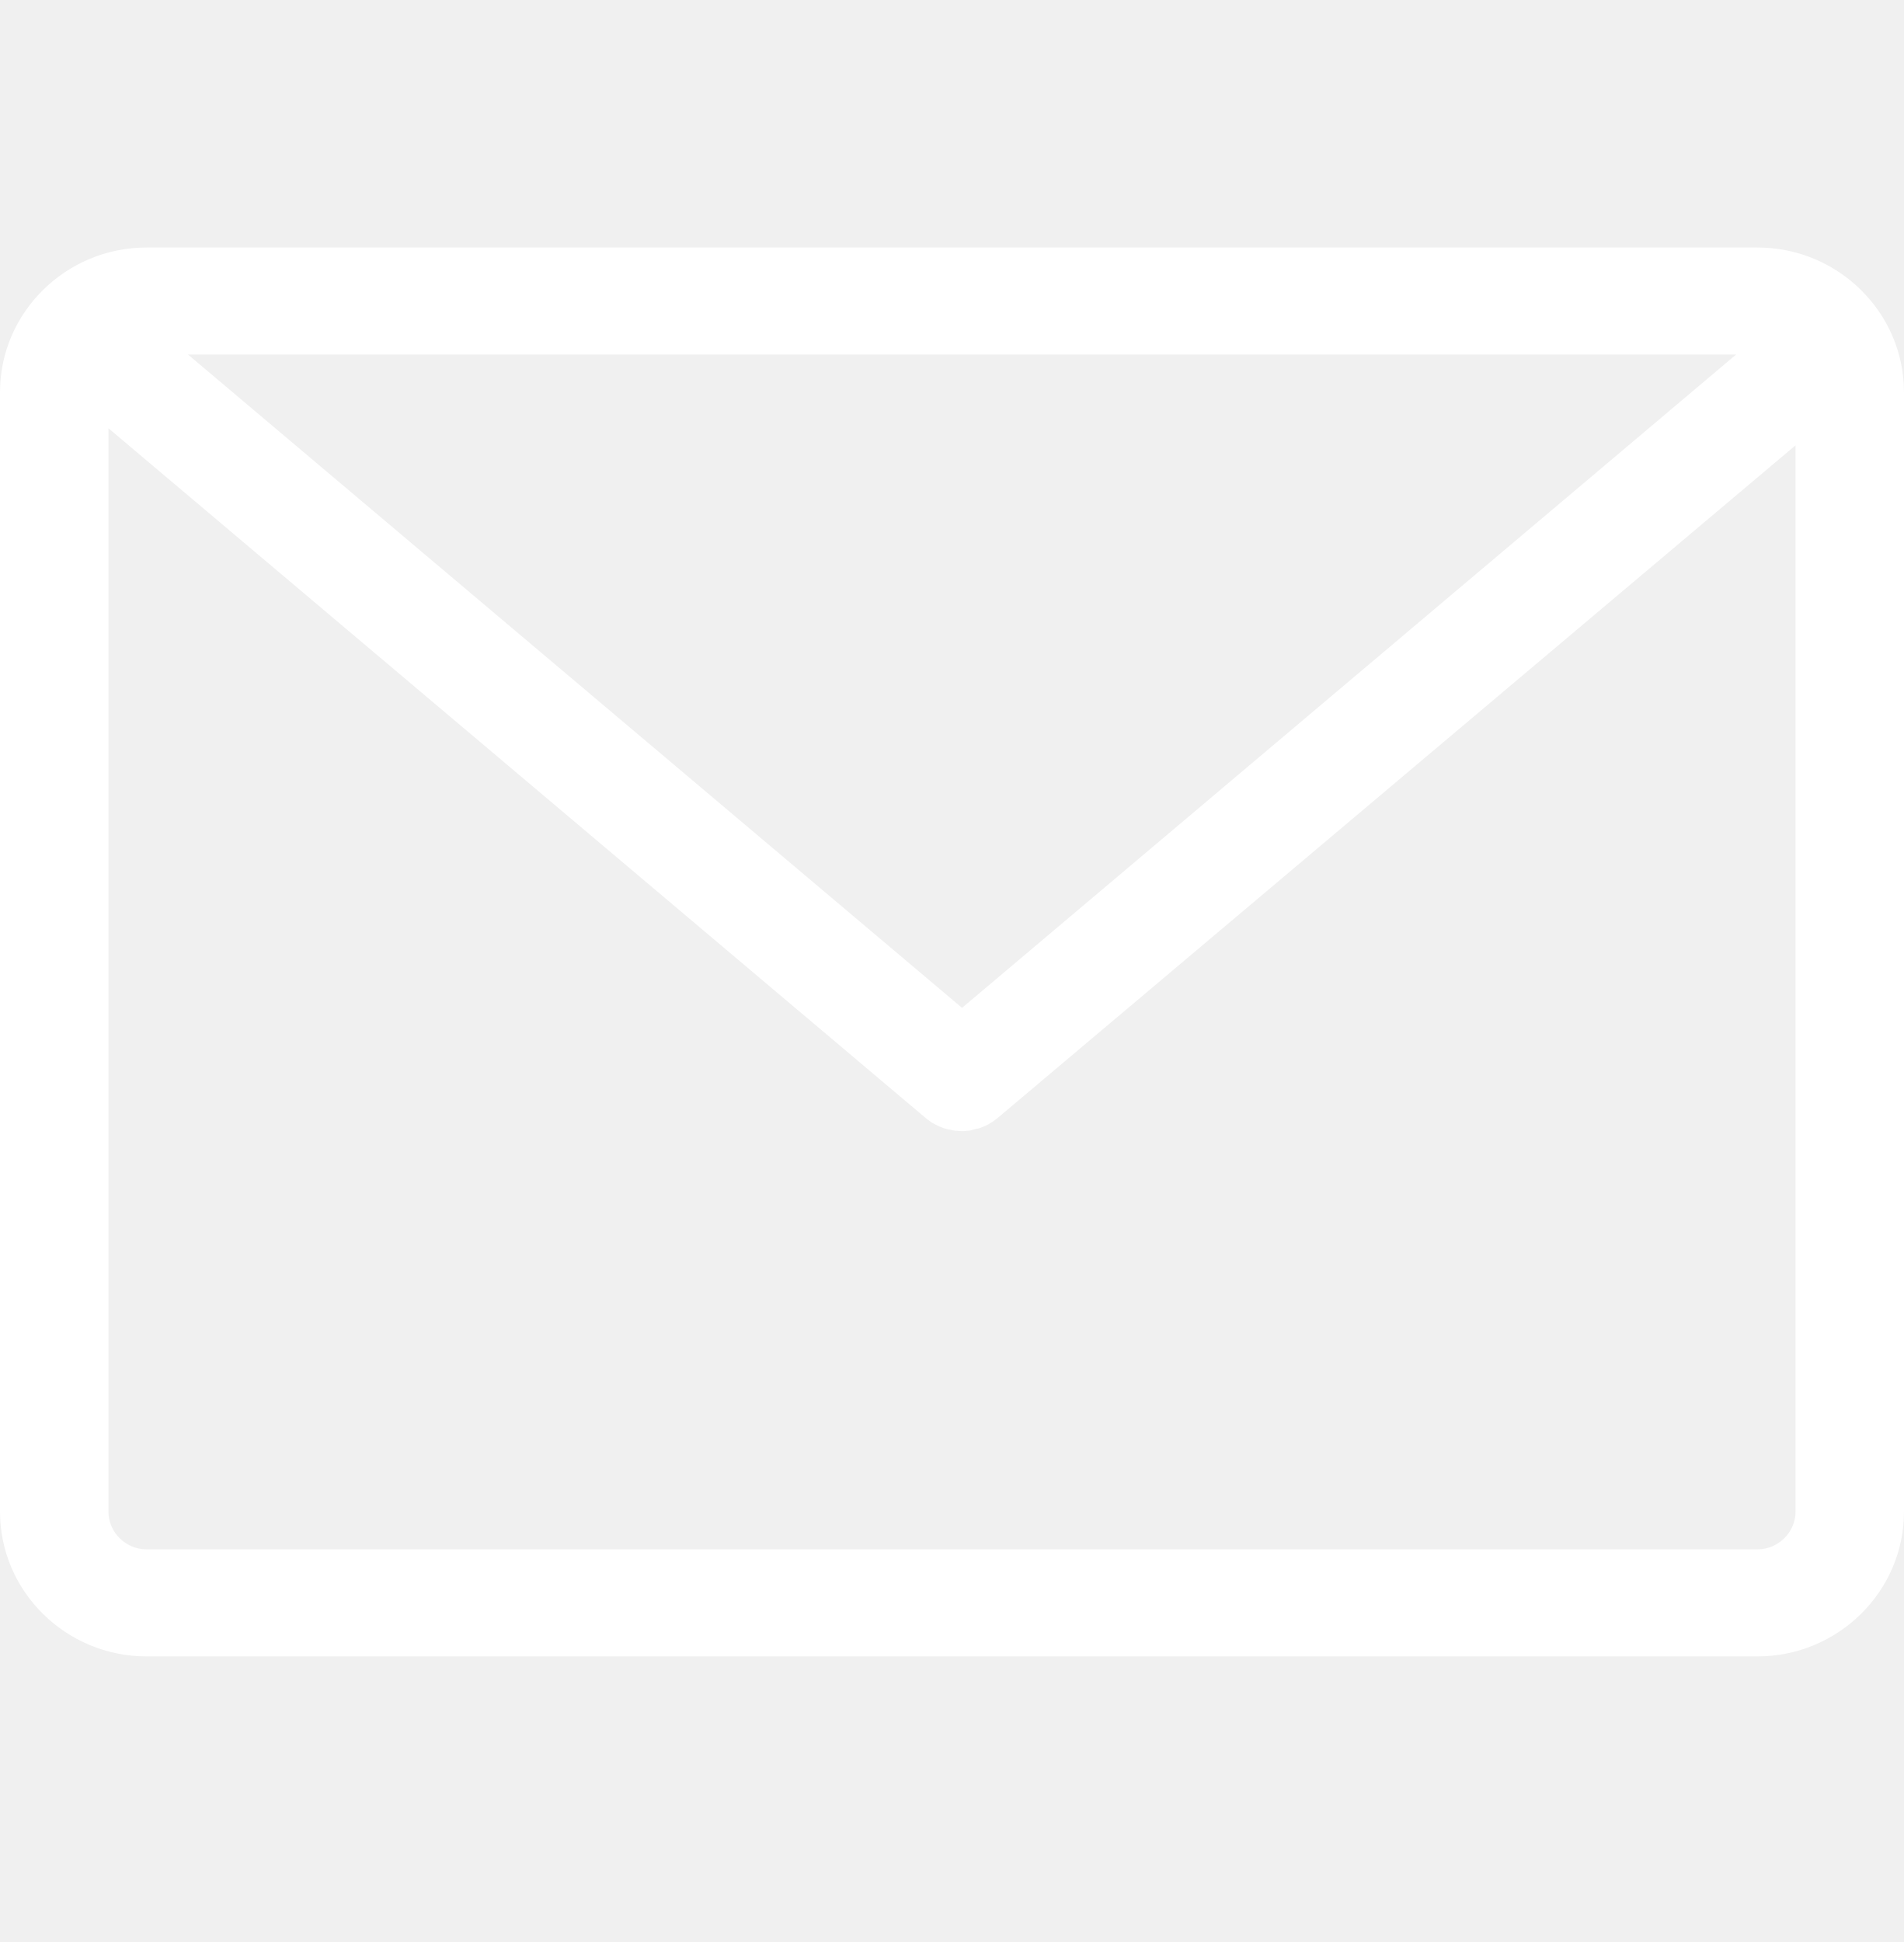
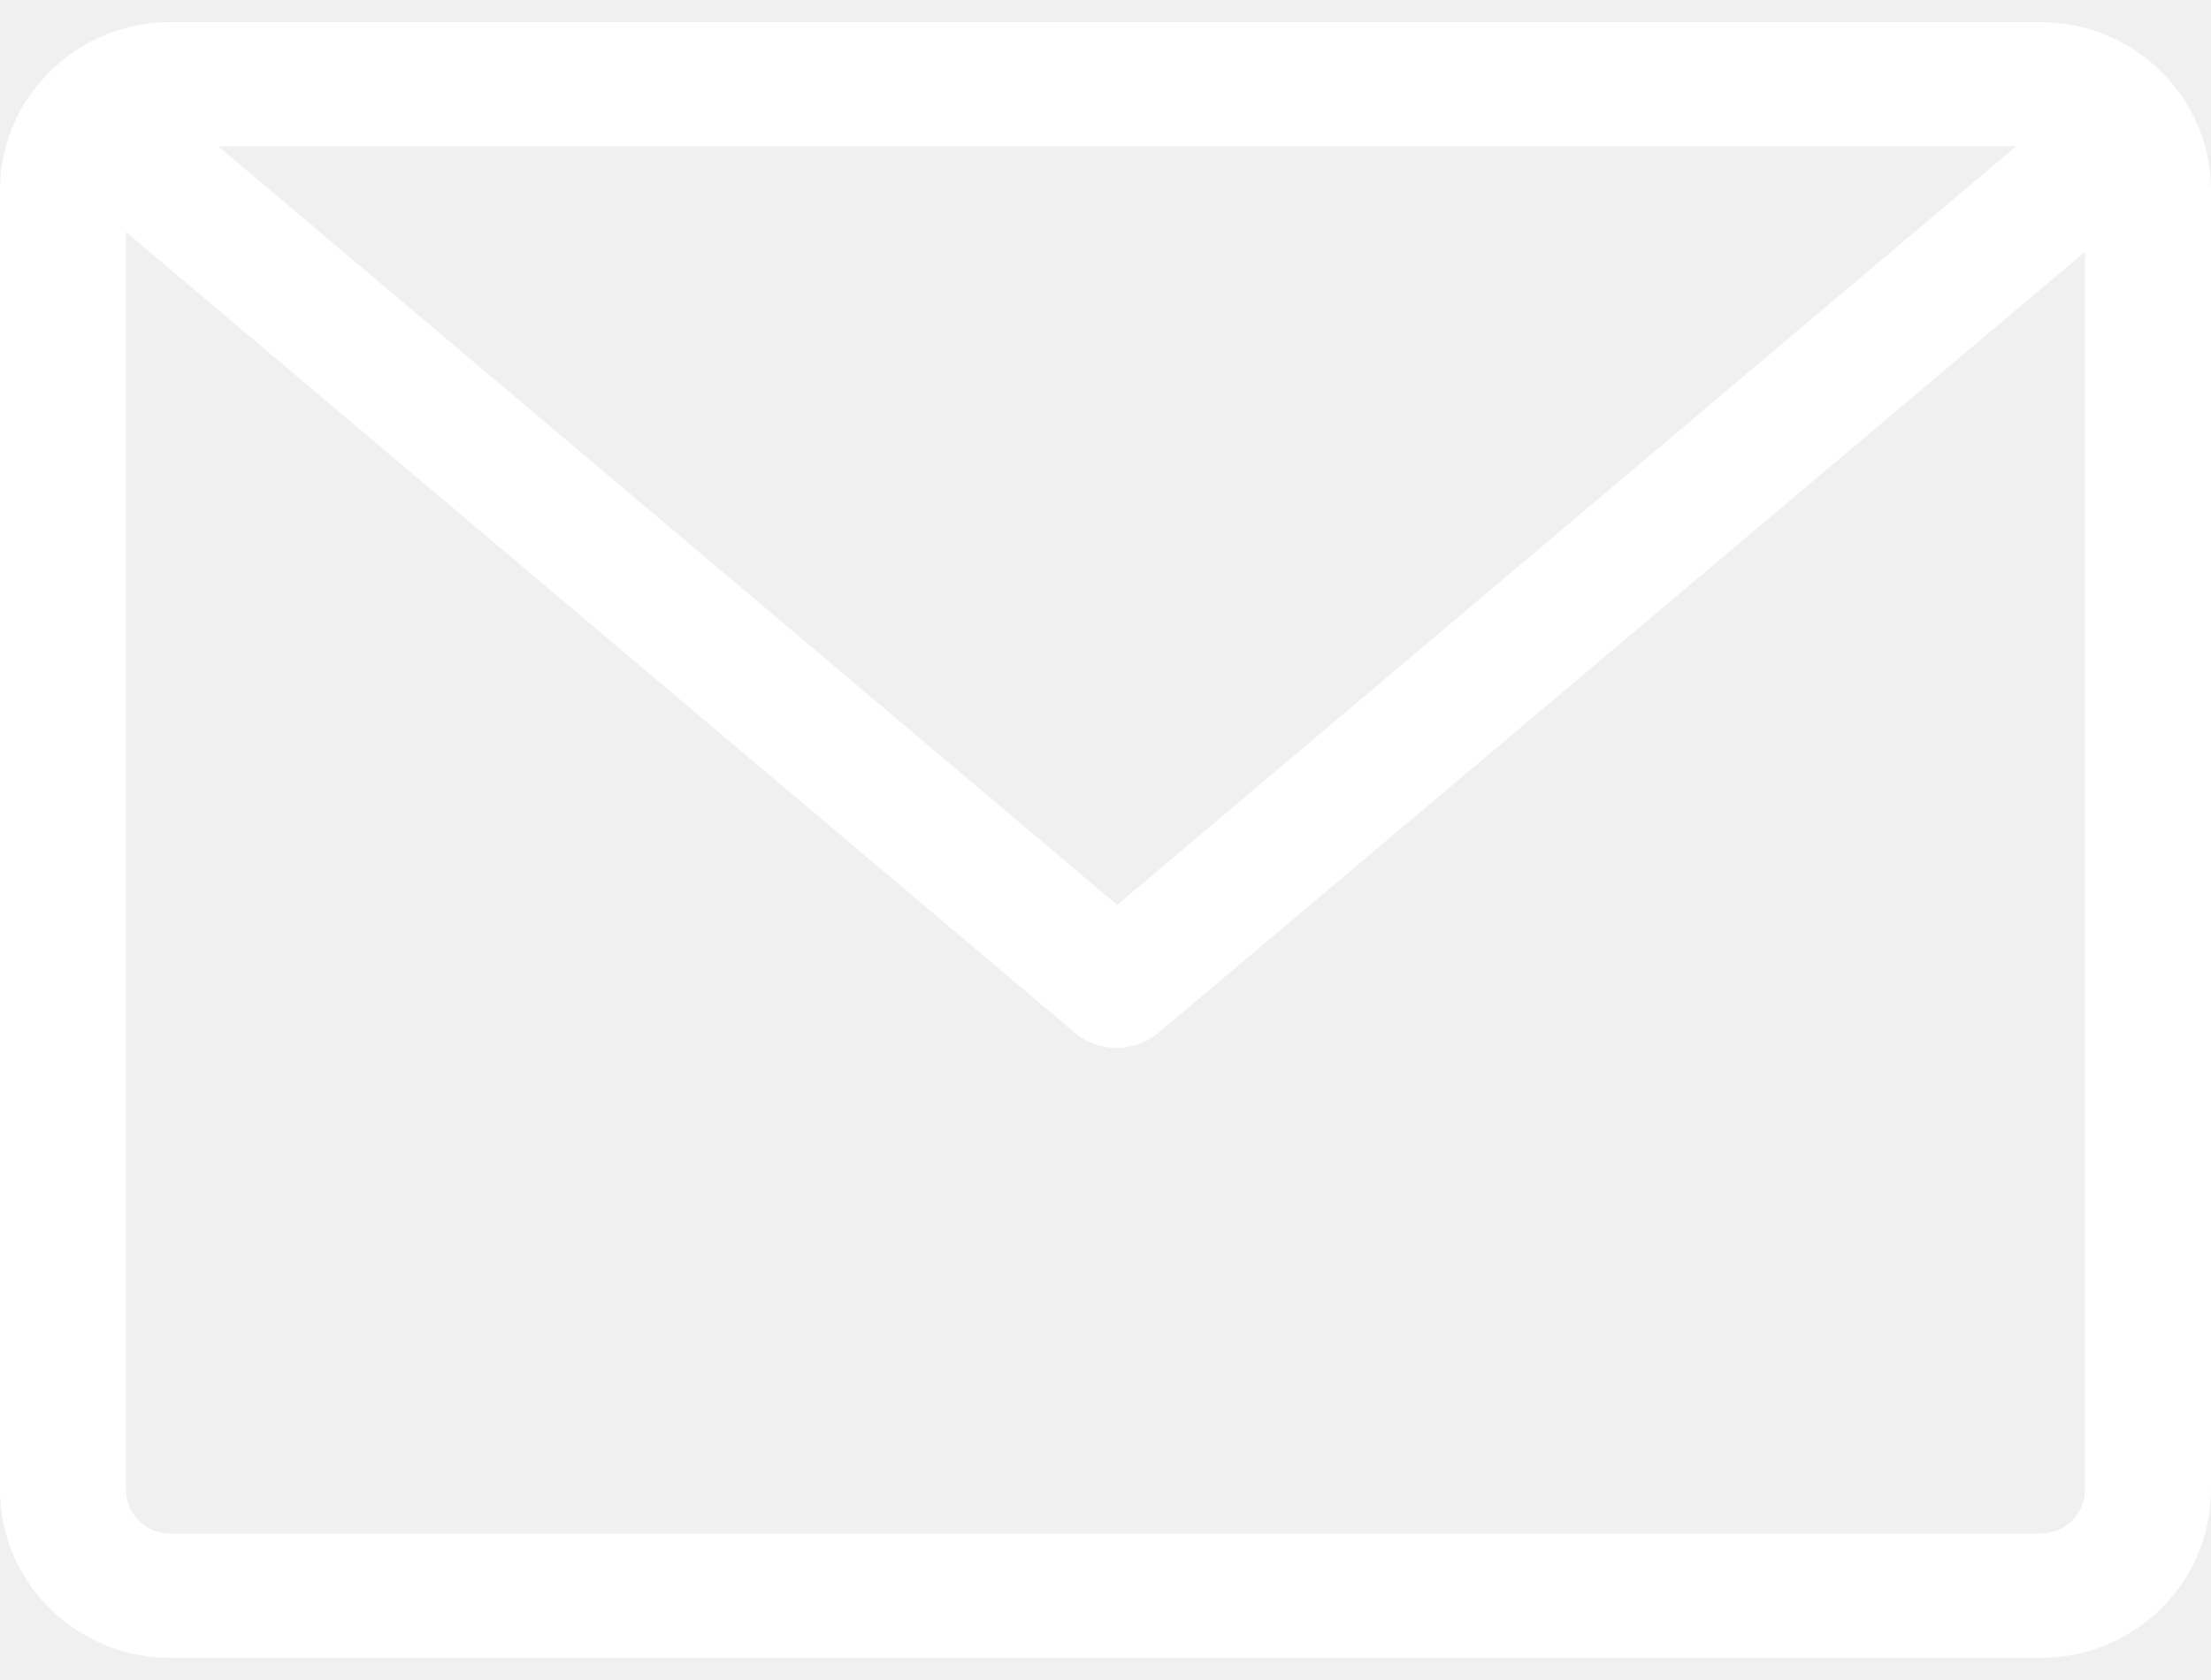
- <svg xmlns="http://www.w3.org/2000/svg" width="50" height="51" viewBox="0 0 50 51" fill="none">
-   <path d="M46.15 6.5H3.85C1.73 6.5 0 8.207 0 10.3V39.7C0 41.793 1.73 43.5 3.85 43.5H46.15C48.27 43.5 50 41.793 50 39.7V10.3C50 8.207 48.27 6.5 46.15 6.5ZM45.591 9.311L25.264 26.468L4.937 9.311H45.591ZM47.152 39.7C47.152 40.241 46.698 40.689 46.15 40.689H3.85C3.302 40.689 2.848 40.241 2.848 39.7V11.247L24.335 29.383C24.346 29.393 24.367 29.404 24.378 29.414C24.388 29.425 24.409 29.435 24.42 29.445C24.451 29.466 24.473 29.487 24.504 29.497C24.515 29.508 24.525 29.508 24.536 29.518C24.578 29.539 24.62 29.56 24.662 29.581C24.673 29.581 24.683 29.591 24.694 29.591C24.726 29.602 24.757 29.622 24.8 29.633C24.81 29.633 24.831 29.643 24.842 29.643C24.873 29.654 24.905 29.664 24.937 29.664C24.947 29.664 24.968 29.674 24.979 29.674C25.011 29.685 25.053 29.685 25.084 29.695C25.095 29.695 25.105 29.695 25.116 29.695C25.158 29.695 25.211 29.706 25.253 29.706C25.295 29.706 25.348 29.706 25.39 29.695C25.401 29.695 25.411 29.695 25.422 29.695C25.454 29.695 25.496 29.685 25.527 29.674C25.538 29.674 25.559 29.664 25.57 29.664C25.601 29.654 25.633 29.643 25.665 29.643C25.675 29.643 25.696 29.633 25.707 29.633C25.738 29.622 25.77 29.612 25.812 29.591C25.823 29.591 25.833 29.581 25.844 29.581C25.886 29.56 25.928 29.539 25.971 29.518C25.981 29.508 25.992 29.508 26.002 29.497C26.034 29.477 26.055 29.466 26.087 29.445C26.097 29.435 26.118 29.425 26.129 29.414C26.139 29.404 26.16 29.393 26.171 29.383L47.152 11.695V39.7Z" fill="white" />
+ <svg xmlns="http://www.w3.org/2000/svg" width="50" height="38" viewBox="0 0 50 38" fill="none">
+   <path d="M46.15 0.5H3.85C1.73 0.5 0 2.207 0 4.3V33.7C0 35.793 1.73 37.5 3.85 37.5H46.15C48.27 37.5 50 35.793 50 33.7V4.3C50 2.207 48.27 0.5 46.15 0.5ZM45.591 3.311L25.264 20.468L4.937 3.311H45.591ZM47.152 33.7C47.152 34.241 46.698 34.689 46.15 34.689H3.85C3.302 34.689 2.848 34.241 2.848 33.7V5.247L24.335 23.383C24.346 23.393 24.367 23.404 24.378 23.414C24.388 23.425 24.409 23.435 24.42 23.445C24.451 23.466 24.473 23.487 24.504 23.497C24.515 23.508 24.525 23.508 24.536 23.518C24.578 23.539 24.62 23.56 24.662 23.581C24.673 23.581 24.683 23.591 24.694 23.591C24.726 23.602 24.757 23.622 24.8 23.633C24.81 23.633 24.831 23.643 24.842 23.643C24.873 23.654 24.905 23.664 24.937 23.664C24.947 23.664 24.968 23.674 24.979 23.674C25.011 23.685 25.053 23.685 25.084 23.695C25.095 23.695 25.105 23.695 25.116 23.695C25.158 23.695 25.211 23.706 25.253 23.706C25.295 23.706 25.348 23.706 25.39 23.695C25.401 23.695 25.411 23.695 25.422 23.695C25.454 23.695 25.496 23.685 25.527 23.674C25.538 23.674 25.559 23.664 25.57 23.664C25.601 23.654 25.633 23.643 25.665 23.643C25.675 23.643 25.696 23.633 25.707 23.633C25.738 23.622 25.77 23.612 25.812 23.591C25.823 23.591 25.833 23.581 25.844 23.581C25.886 23.56 25.928 23.539 25.971 23.518C25.981 23.508 25.992 23.508 26.002 23.497C26.034 23.477 26.055 23.466 26.087 23.445C26.097 23.435 26.118 23.425 26.129 23.414C26.139 23.404 26.16 23.393 26.171 23.383L47.152 5.695V33.7Z" fill="white" />
</svg>
